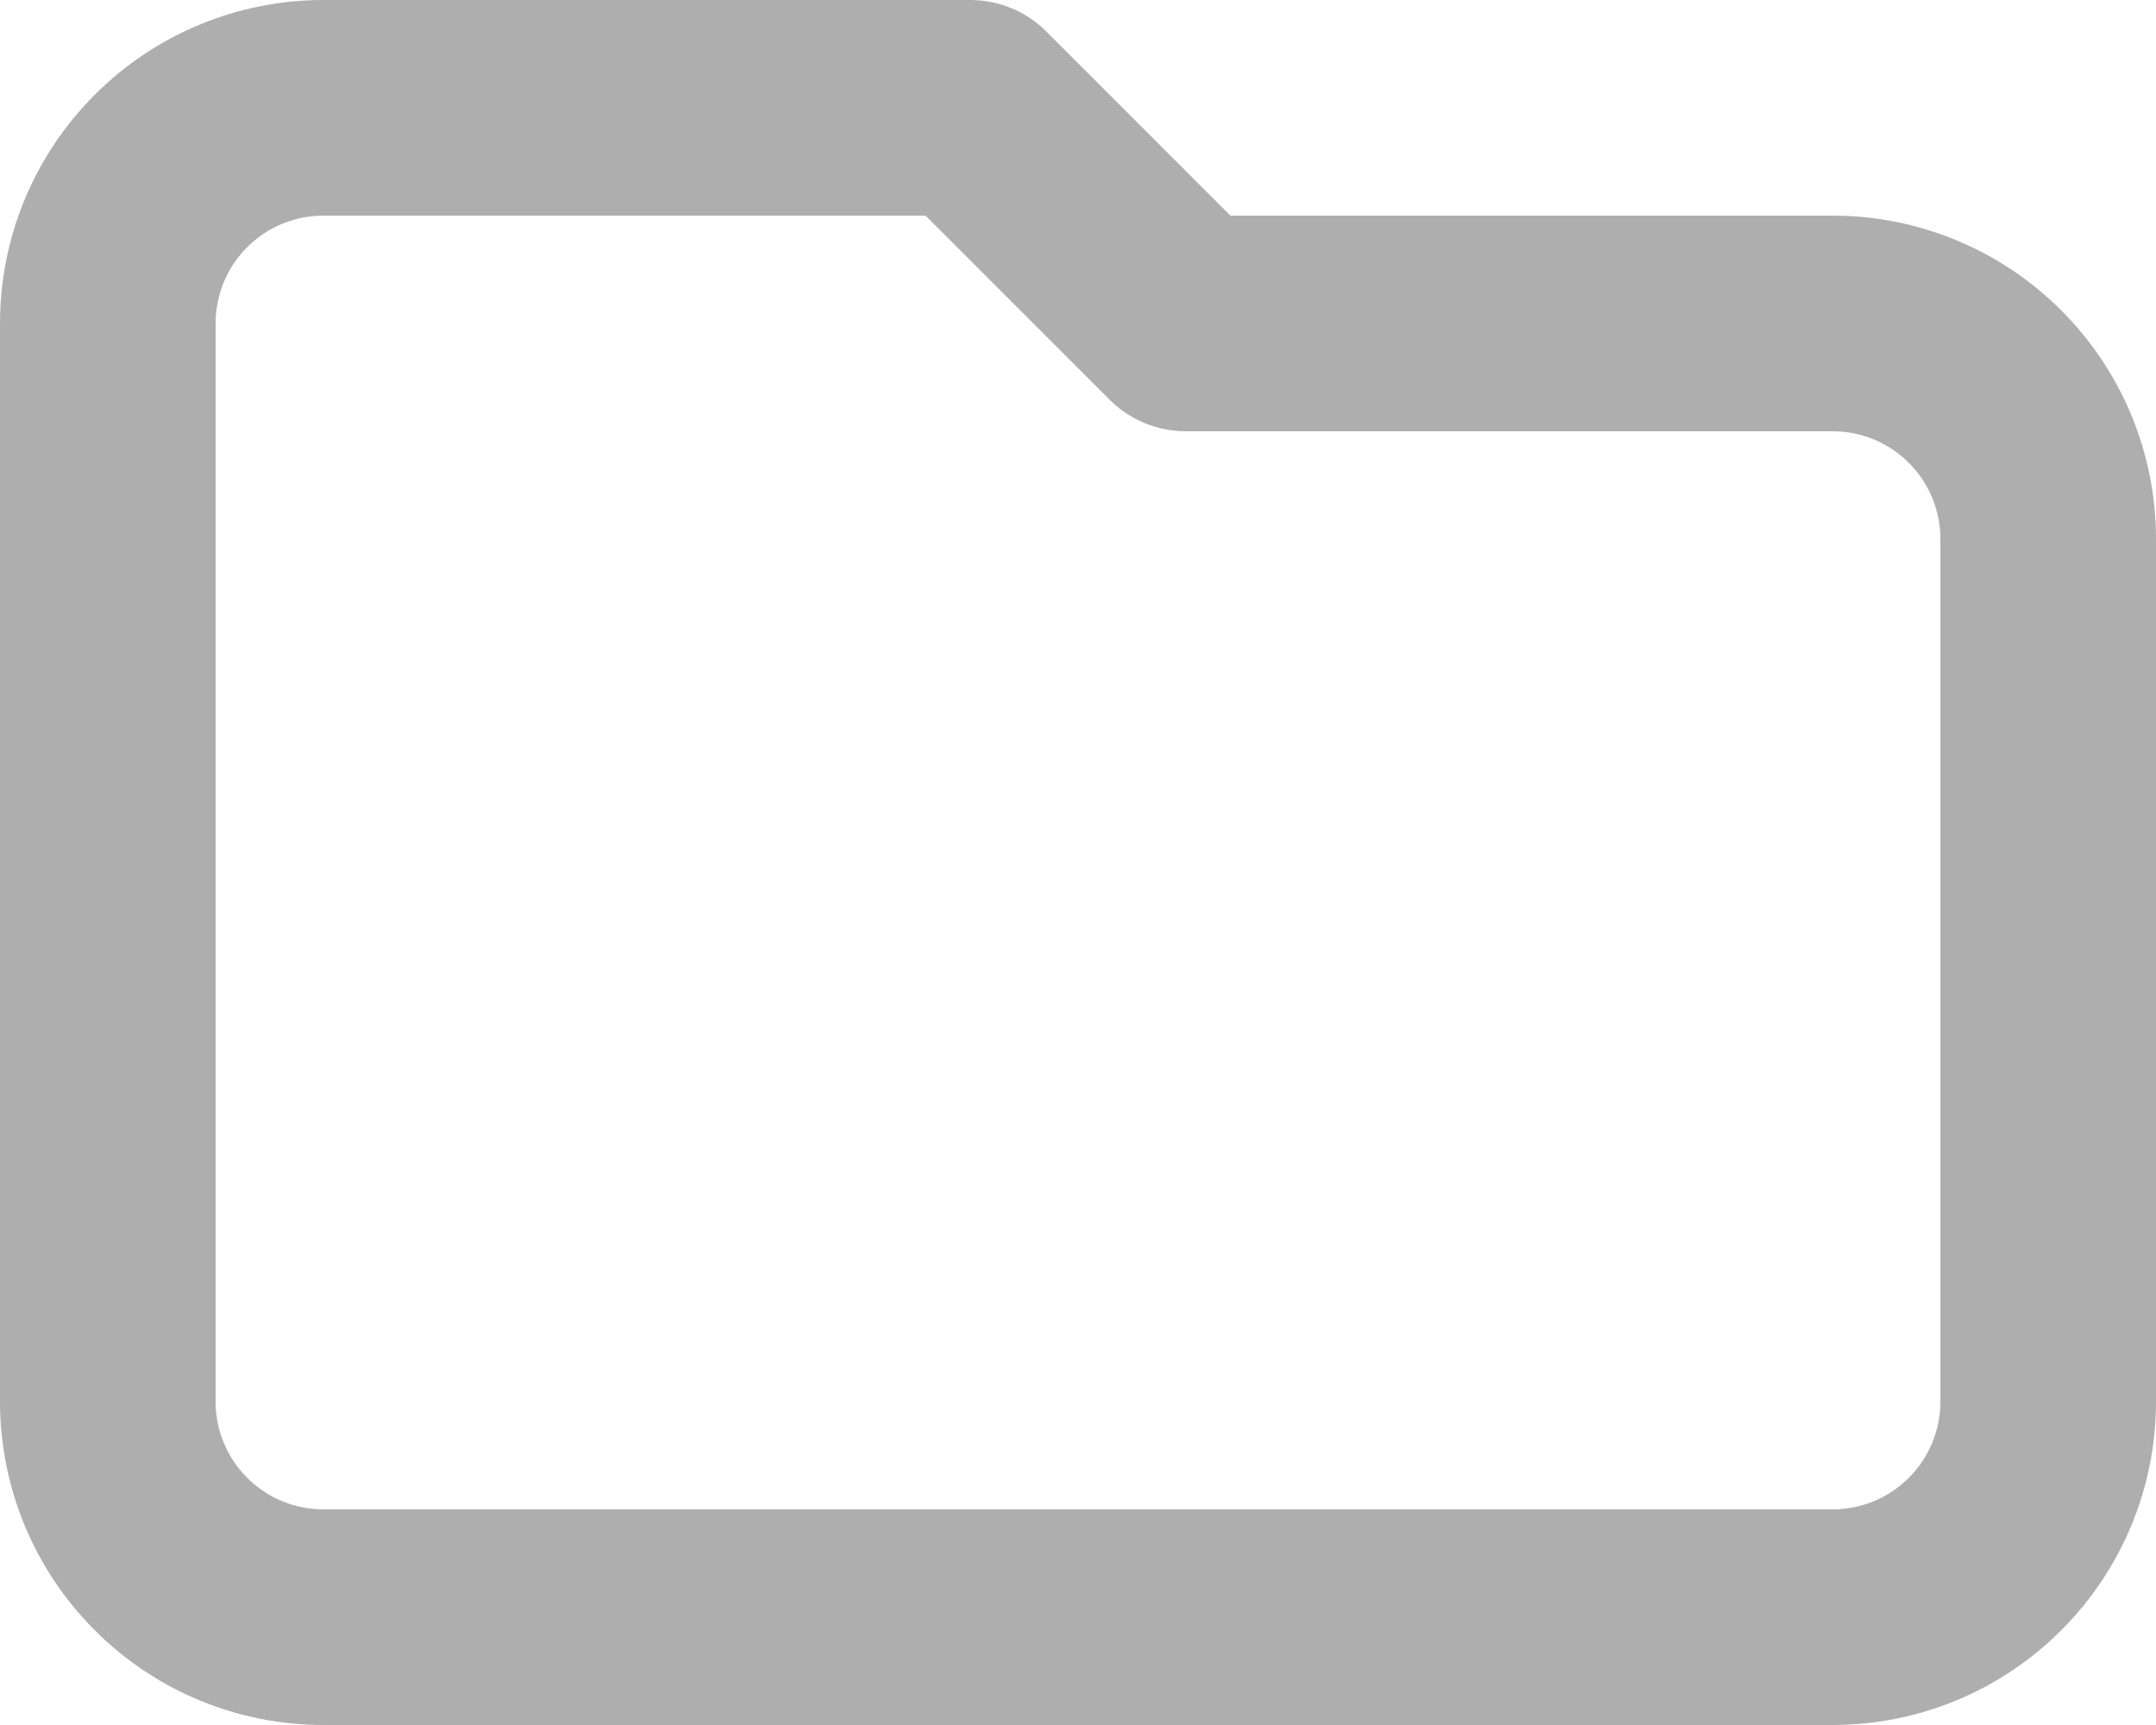
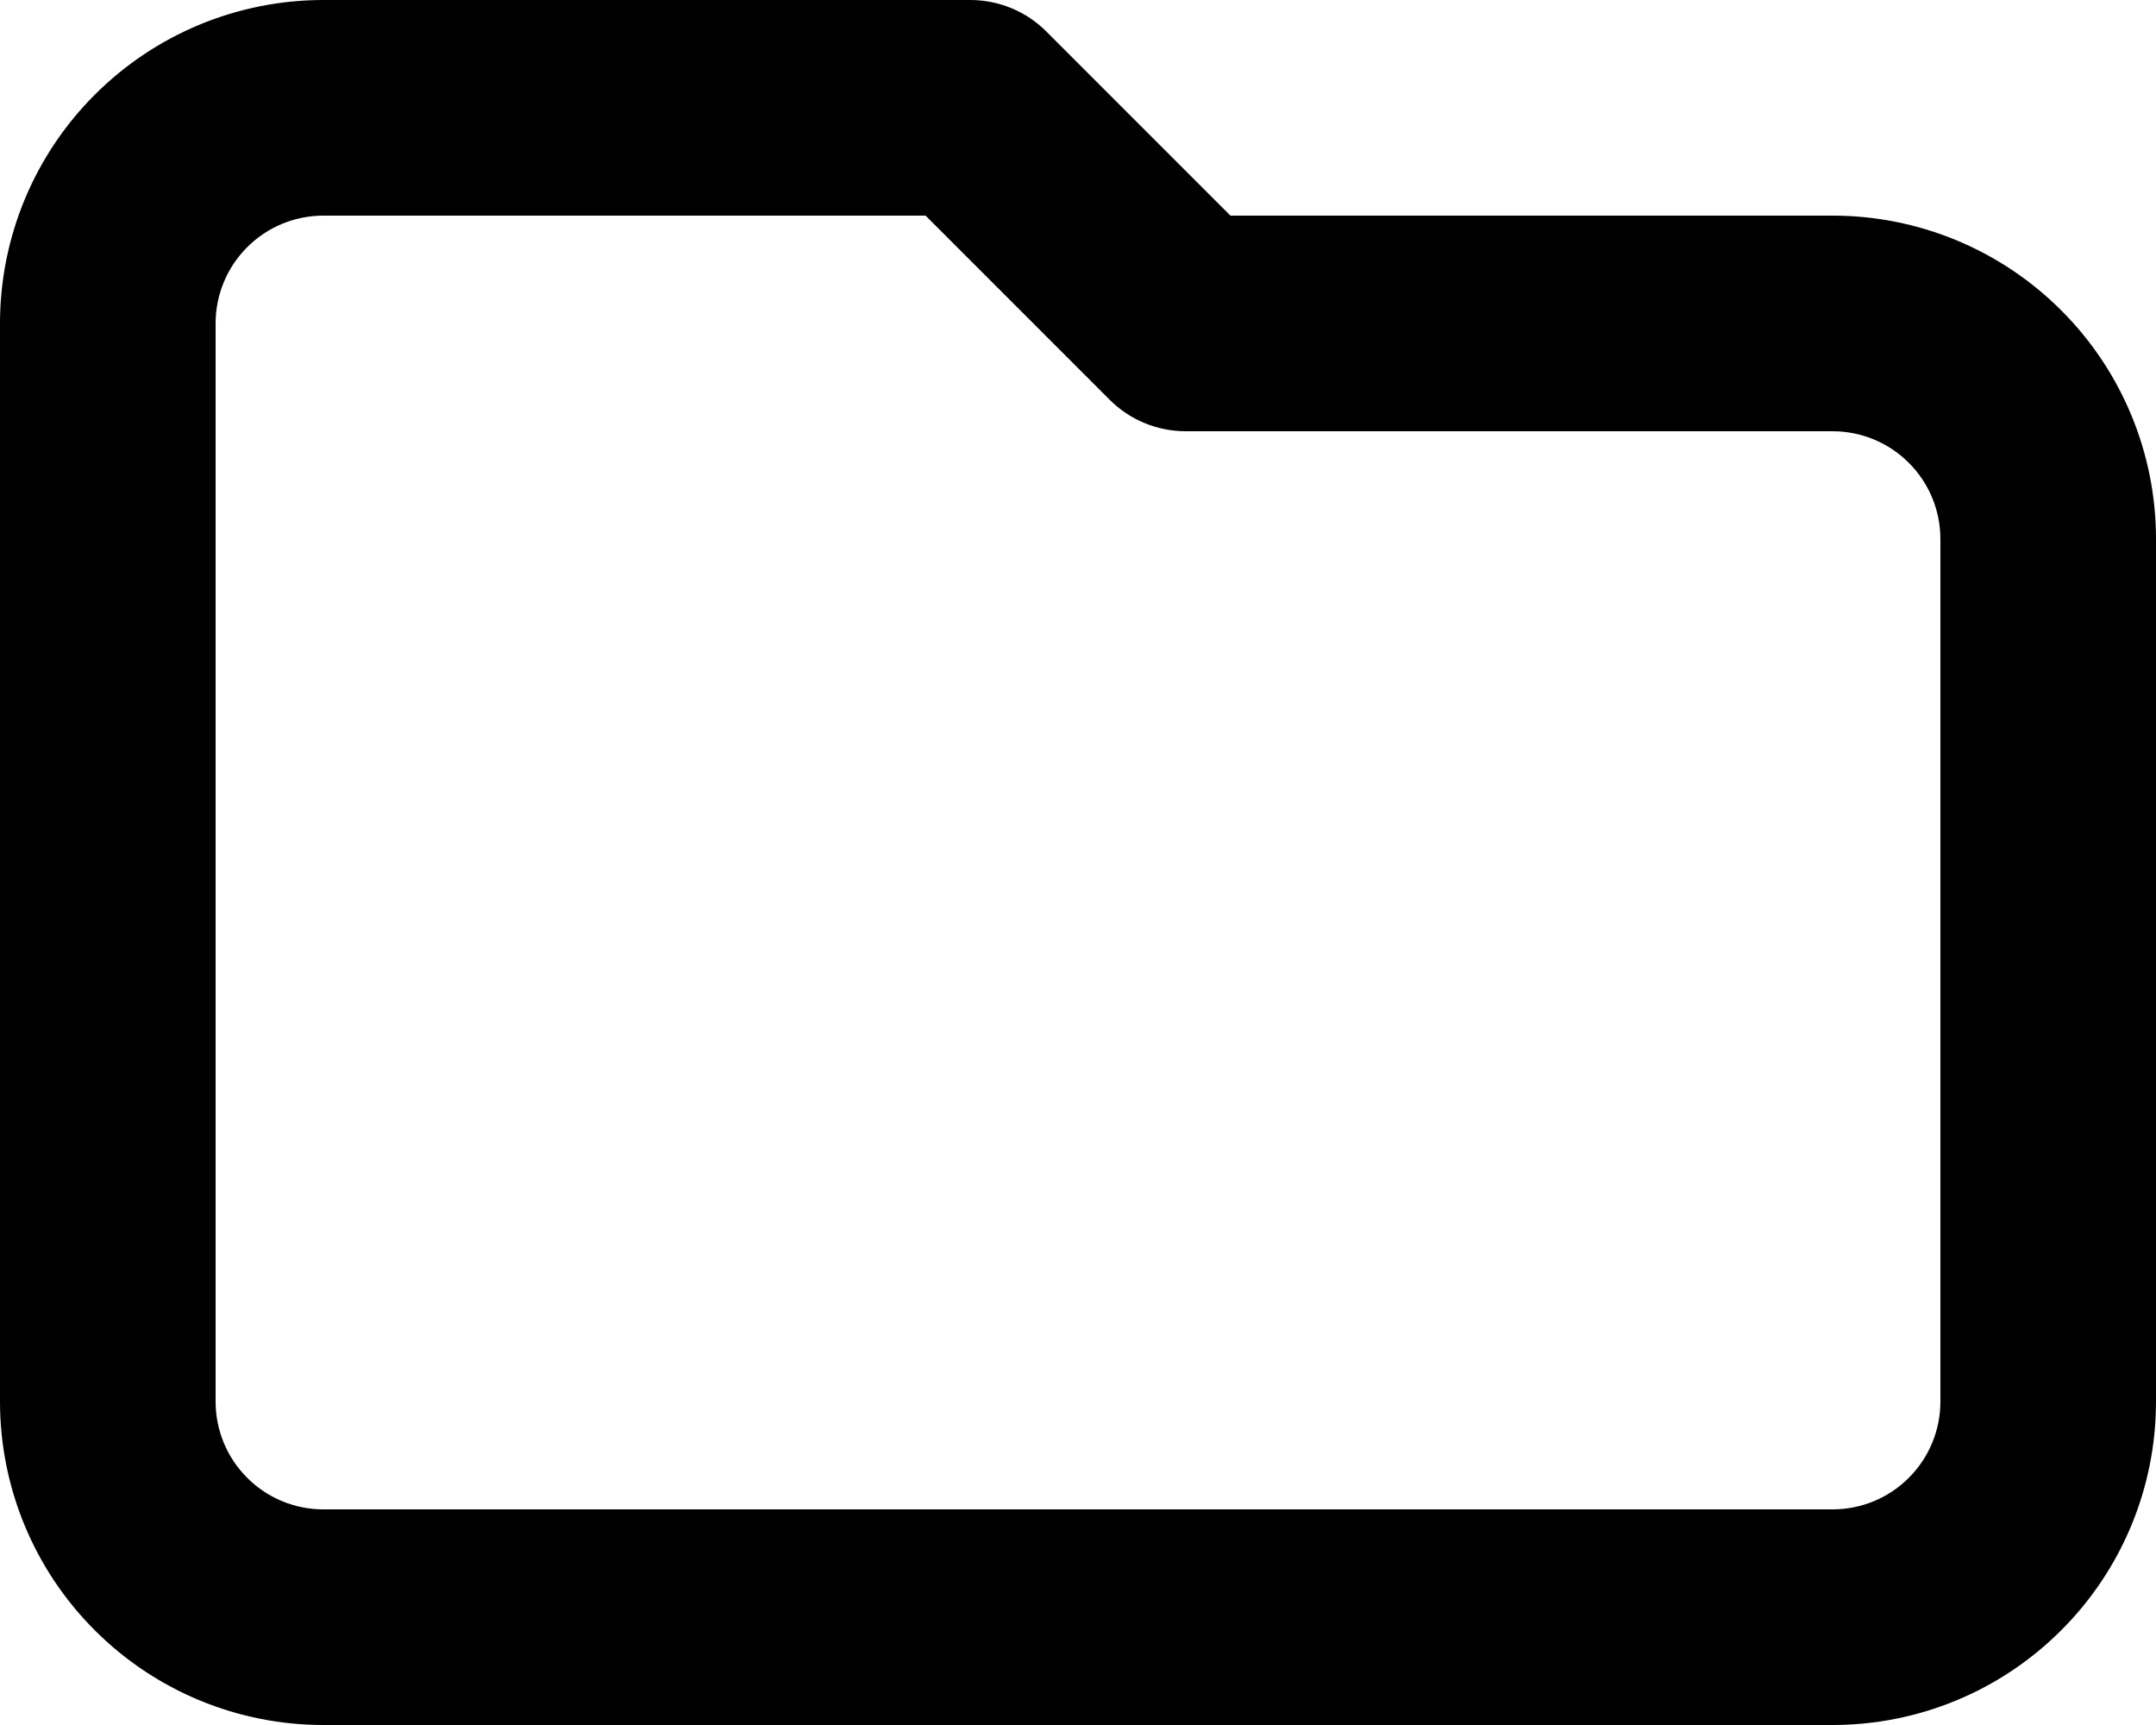
<svg xmlns="http://www.w3.org/2000/svg" width="20" height="16" viewBox="0 0 20 16" fill="none">
-   <path fill-rule="evenodd" clip-rule="evenodd" d="M0.879 0.879C1.441 0.316 2.204 0 3 0H9C9.265 0 9.52 0.105 9.707 0.293L11.414 2H17C17.796 2 18.559 2.316 19.121 2.879C19.684 3.441 20 4.204 20 5V13C20 13.796 19.684 14.559 19.121 15.121C18.559 15.684 17.796 16 17 16H3C2.204 16 1.441 15.684 0.879 15.121C0.316 14.559 0 13.796 0 13V3C0 2.204 0.316 1.441 0.879 0.879ZM3 2C2.735 2 2.48 2.105 2.293 2.293C2.105 2.48 2 2.735 2 3V13C2 13.265 2.105 13.52 2.293 13.707C2.48 13.895 2.735 14 3 14H17C17.265 14 17.52 13.895 17.707 13.707C17.895 13.52 18 13.265 18 13V5C18 4.735 17.895 4.48 17.707 4.293C17.52 4.105 17.265 4 17 4H11C10.735 4 10.48 3.895 10.293 3.707L8.586 2H3Z" fill="#AEAEAE" />
+   <path fill-rule="evenodd" clip-rule="evenodd" d="M0.879 0.879C1.441 0.316 2.204 0 3 0H9C9.265 0 9.52 0.105 9.707 0.293L11.414 2H17C17.796 2 18.559 2.316 19.121 2.879C19.684 3.441 20 4.204 20 5V13C20 13.796 19.684 14.559 19.121 15.121C18.559 15.684 17.796 16 17 16H3C2.204 16 1.441 15.684 0.879 15.121C0.316 14.559 0 13.796 0 13V3C0 2.204 0.316 1.441 0.879 0.879ZM3 2C2.735 2 2.48 2.105 2.293 2.293C2.105 2.48 2 2.735 2 3V13C2 13.265 2.105 13.52 2.293 13.707C2.48 13.895 2.735 14 3 14H17C17.265 14 17.52 13.895 17.707 13.707C17.895 13.52 18 13.265 18 13V5C18 4.735 17.895 4.48 17.707 4.293C17.52 4.105 17.265 4 17 4H11C10.735 4 10.48 3.895 10.293 3.707L8.586 2H3Z" fill="currentColor" />
</svg>
